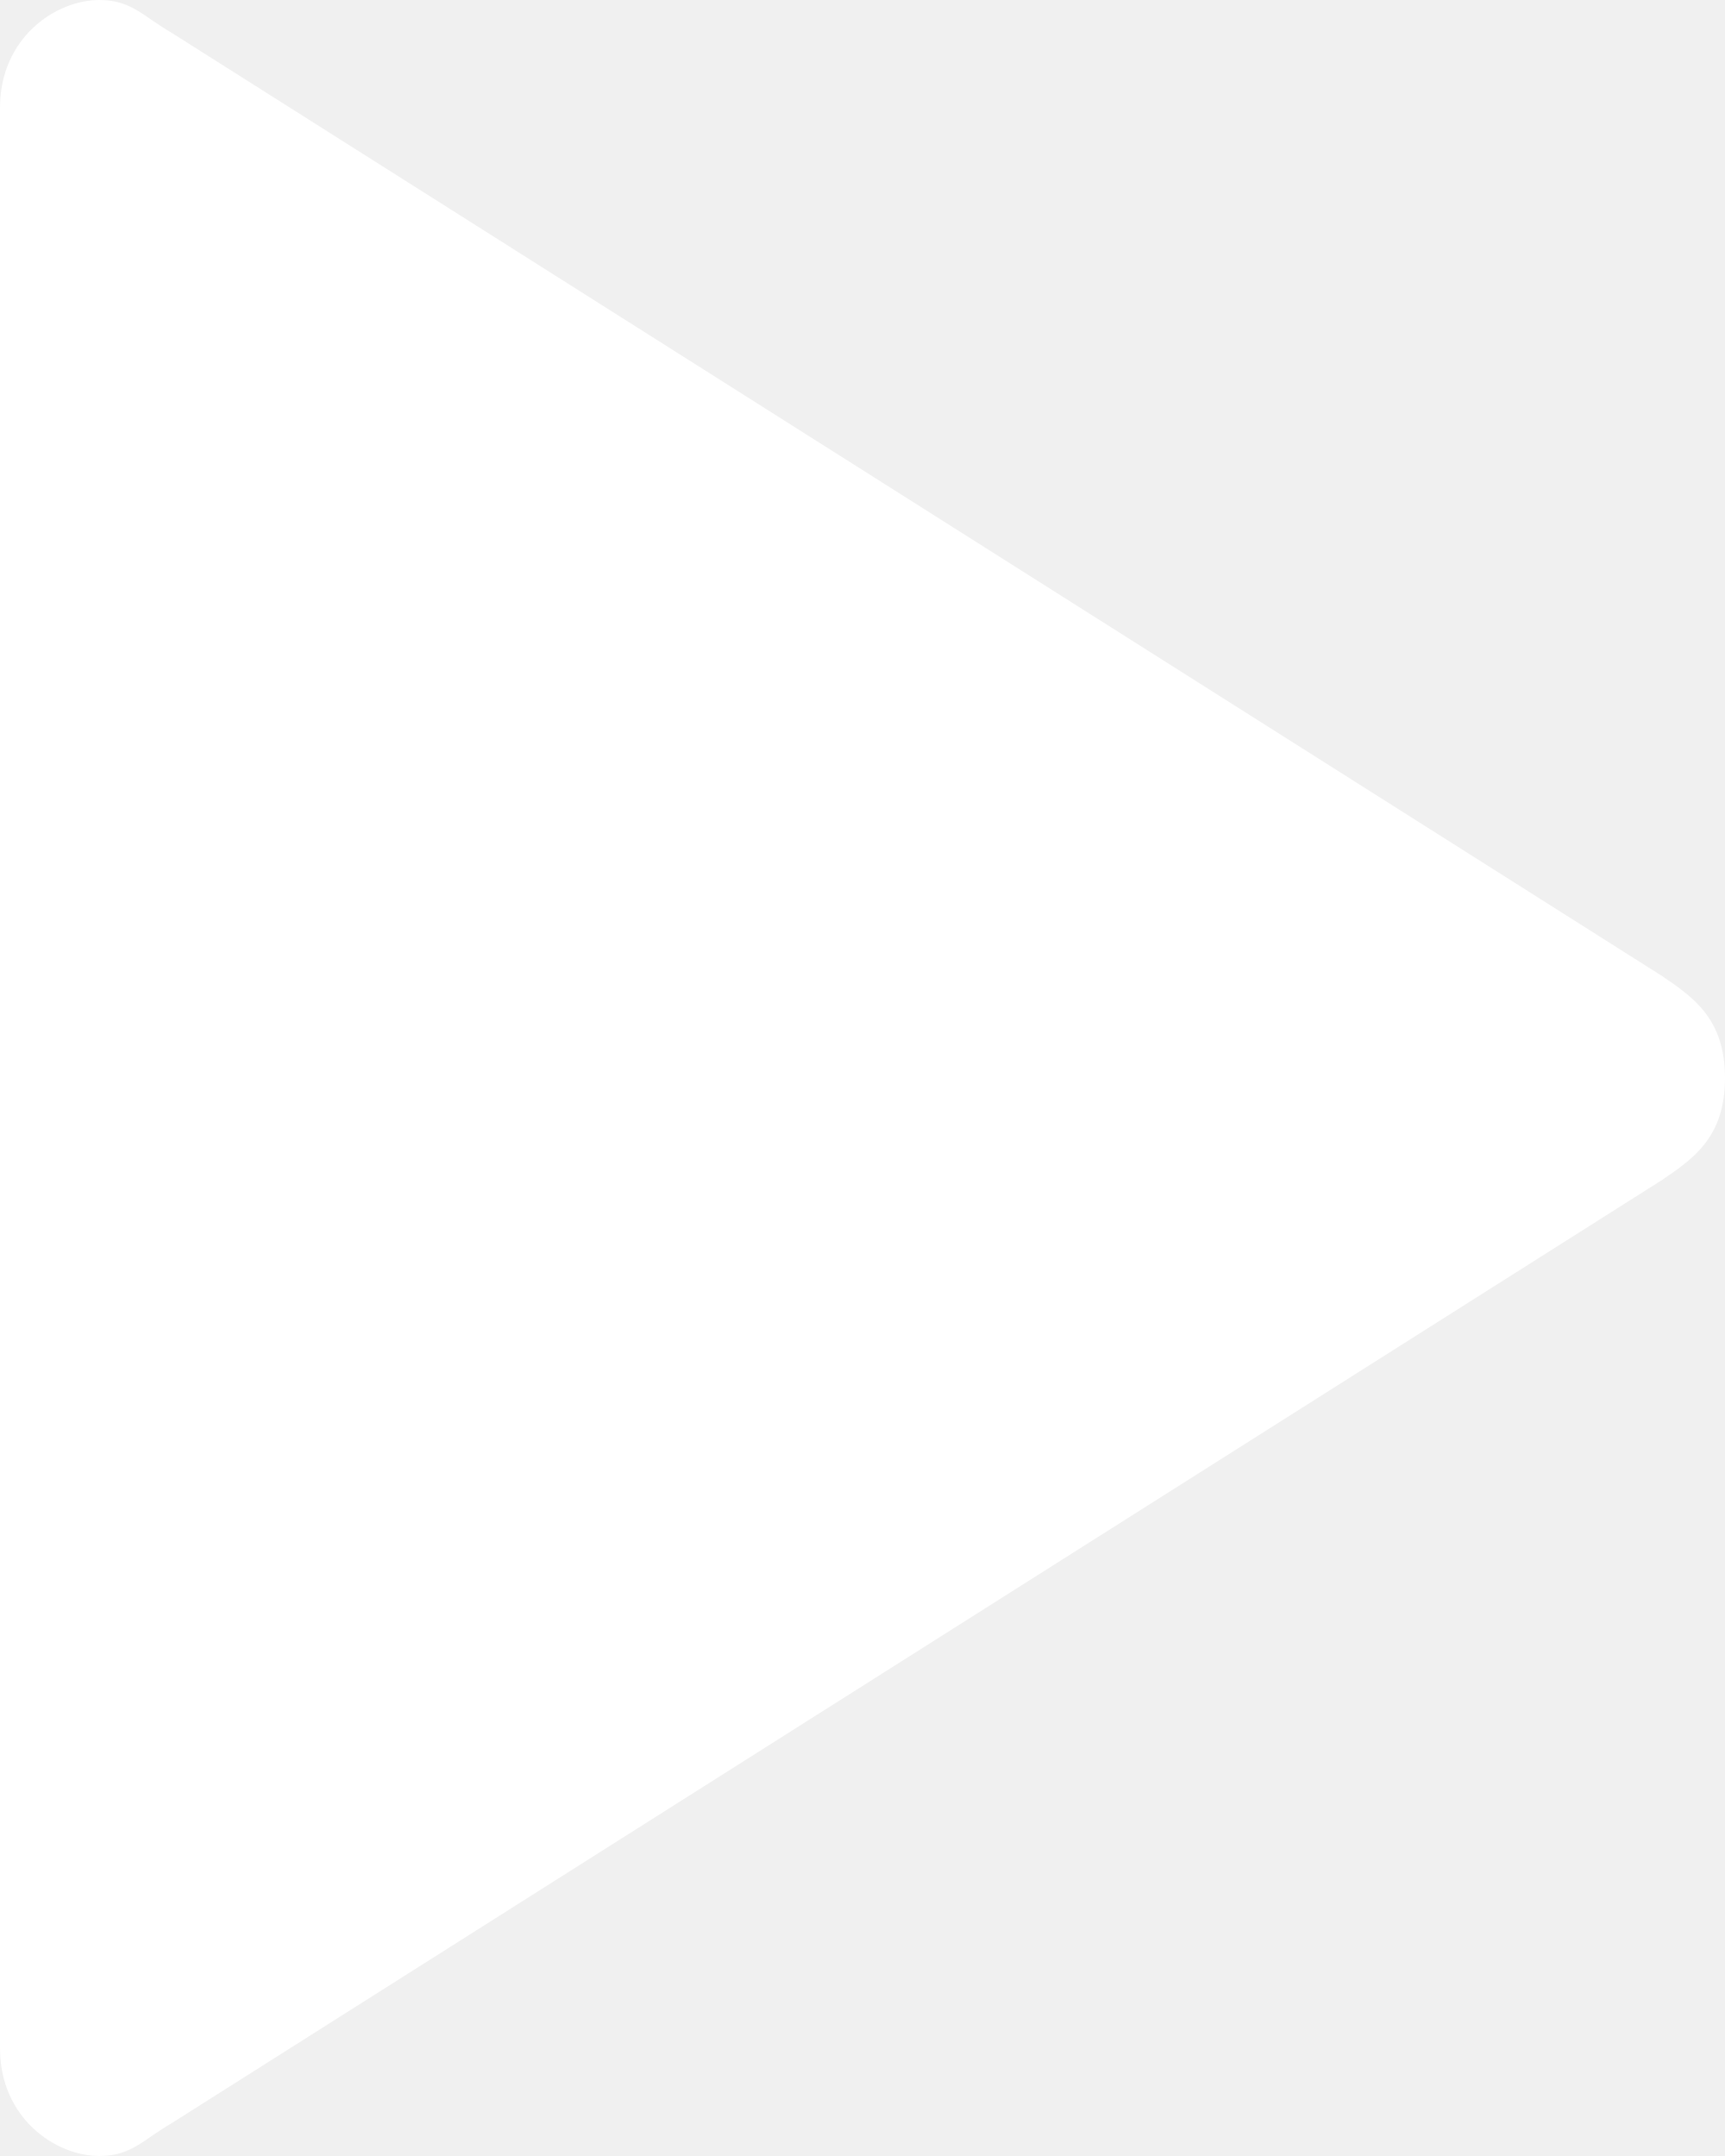
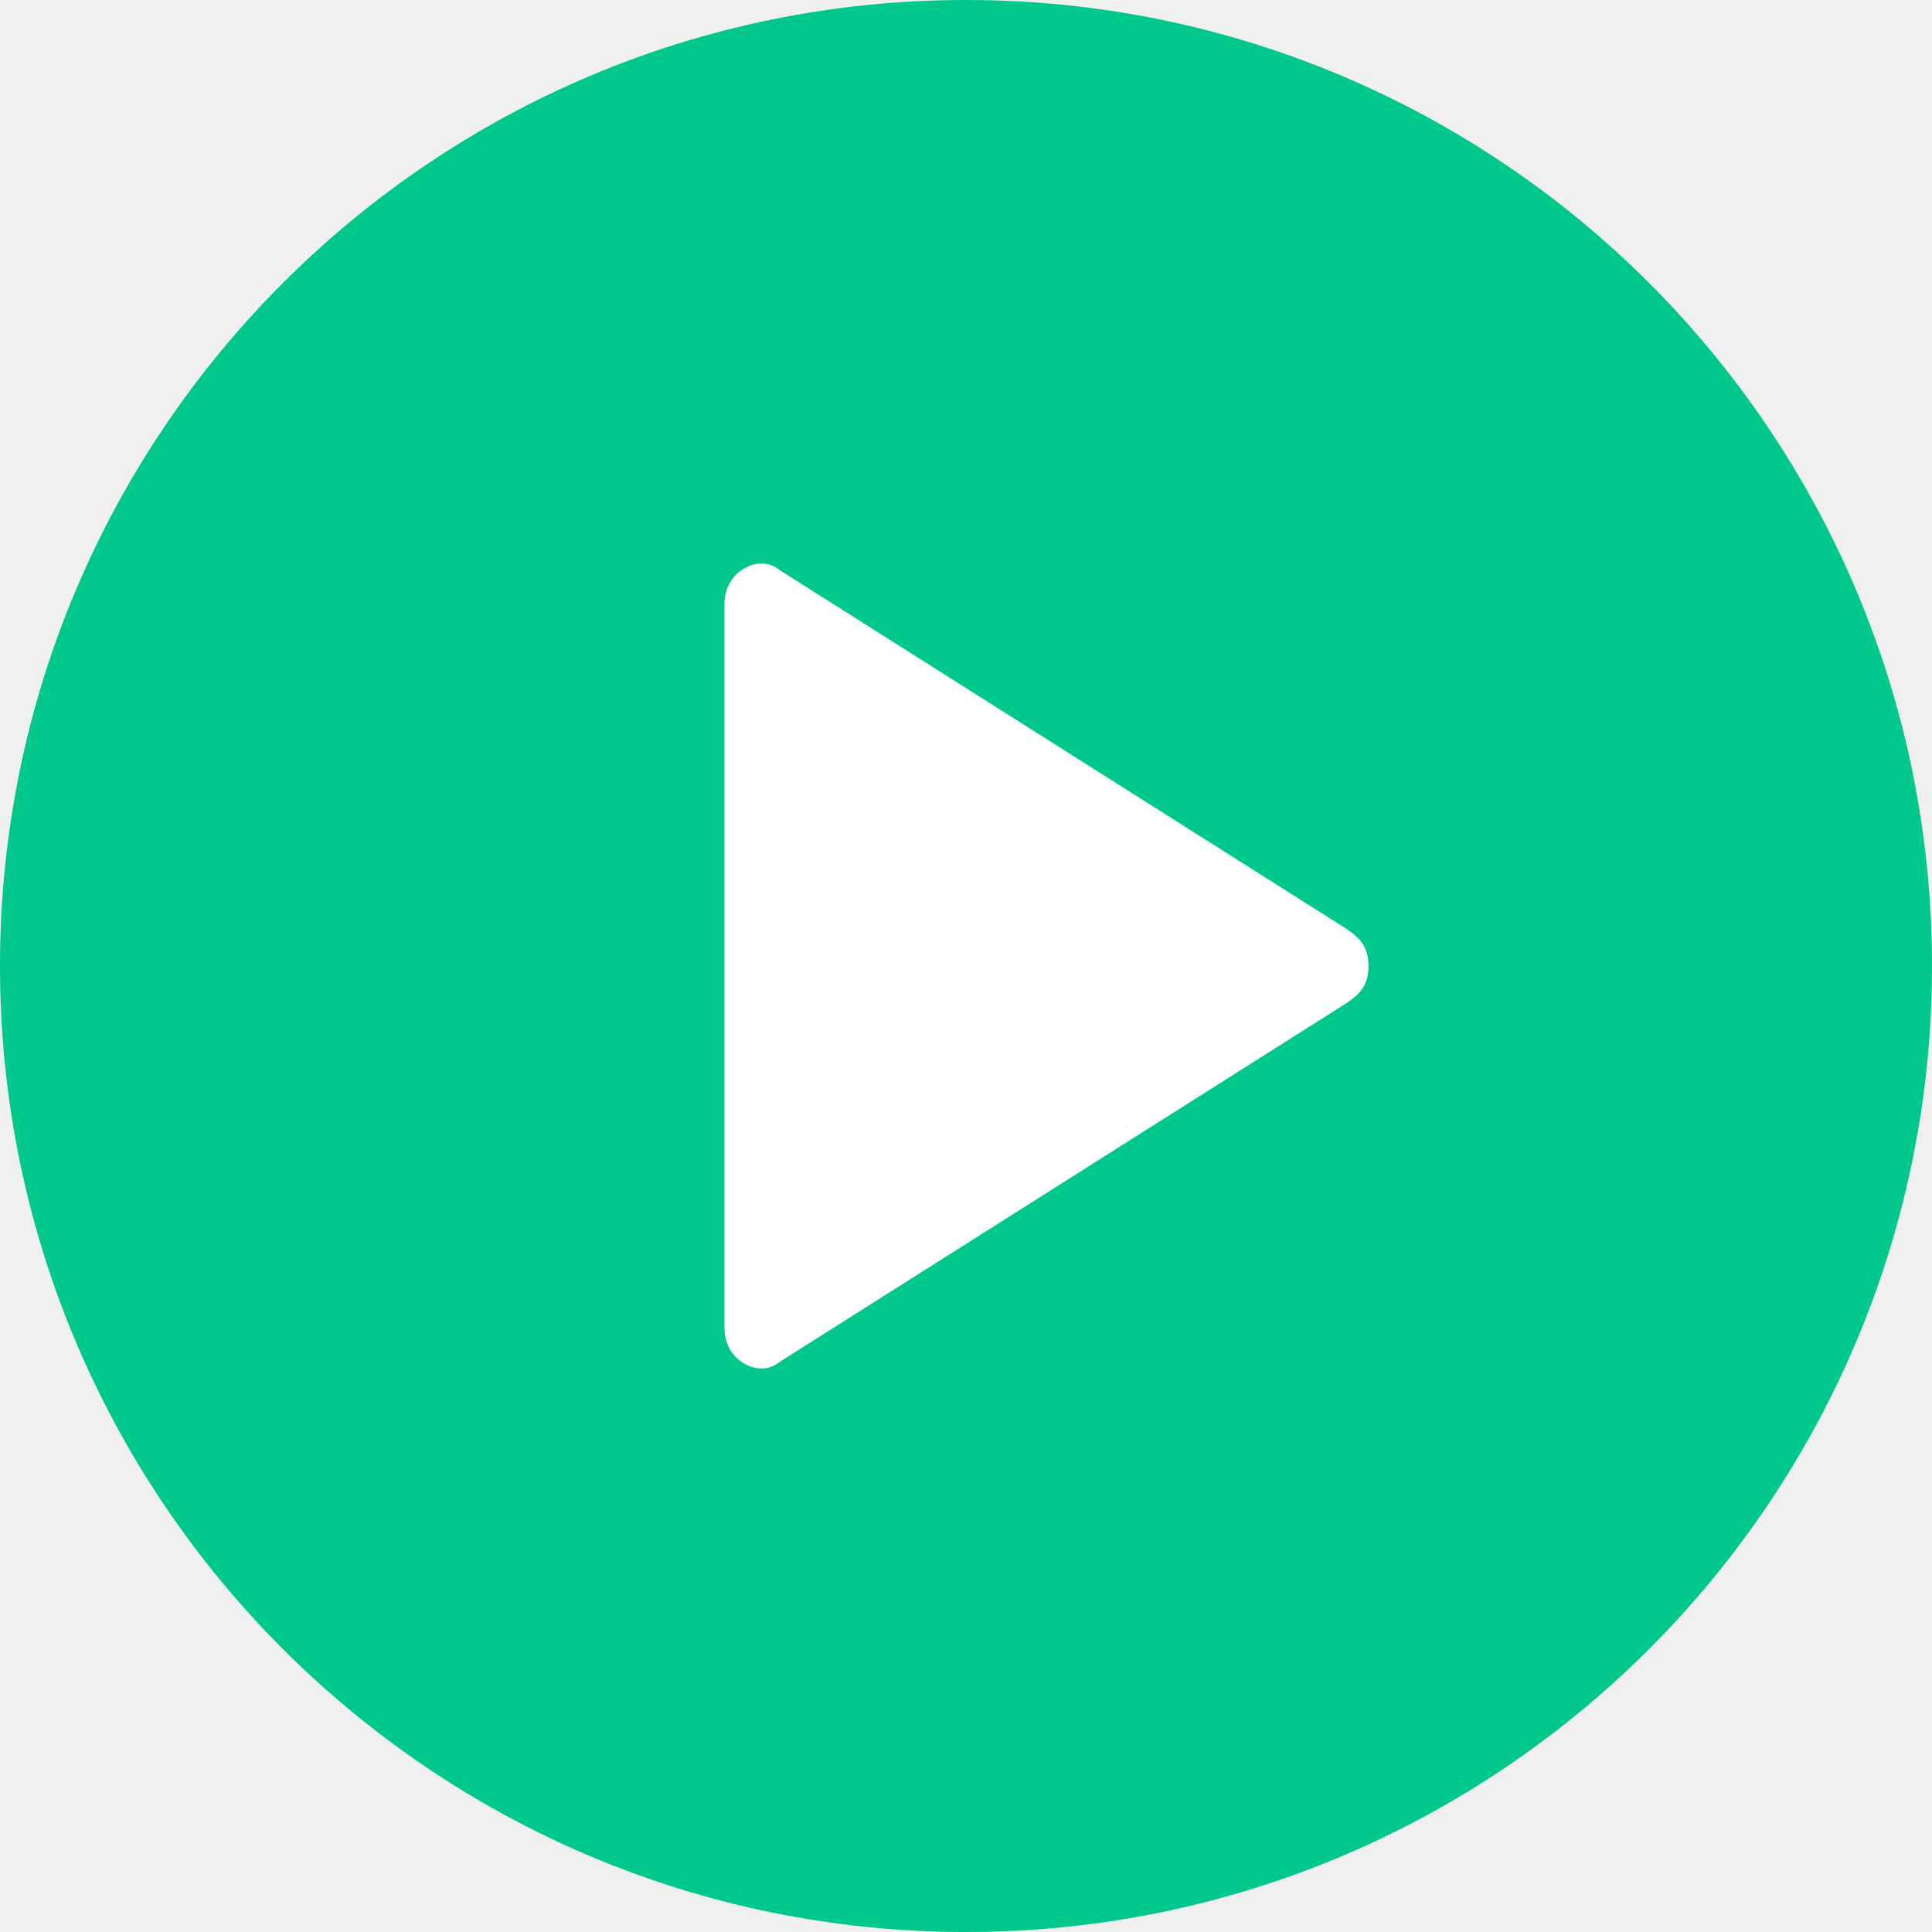
- <svg xmlns="http://www.w3.org/2000/svg" width="16" height="20" viewBox="0 0 16 20" fill="none">
-   <path fill-rule="evenodd" clip-rule="evenodd" d="M15.41 9.05L1.585 0.3C1.327 0.15 1.217 0 0.922 0C0.516 0 0 0.35 0 1V19C0 19.65 0.516 20 0.922 20C1.217 20 1.327 19.85 1.585 19.7L15.41 10.95C15.705 10.75 16 10.55 16 10C16 9.45 15.705 9.25 15.41 9.05Z" fill="white" />
+ <svg xmlns="http://www.w3.org/2000/svg" width="48" height="48" viewBox="0 0 48 48" fill="none">
+   <path fill-rule="evenodd" clip-rule="evenodd" d="M24 48C37.255 48 48 37.255 48 24C48 10.745 37.255 0 24 0C10.745 0 0 10.745 0 24C0 37.255 10.745 48 24 48Z" fill="#00C88C" />
+   <path fill-rule="evenodd" clip-rule="evenodd" d="M33.41 23.05L19.585 14.3C19.327 14.15 19.217 14 18.922 14C18.516 14 18 14.35 18 15V33C18 33.65 18.516 34 18.922 34C19.217 34 19.327 33.85 19.585 33.7L33.41 24.95C33.705 24.75 34 24.55 34 24C34 23.45 33.705 23.25 33.41 23.05Z" fill="white" />
</svg>
